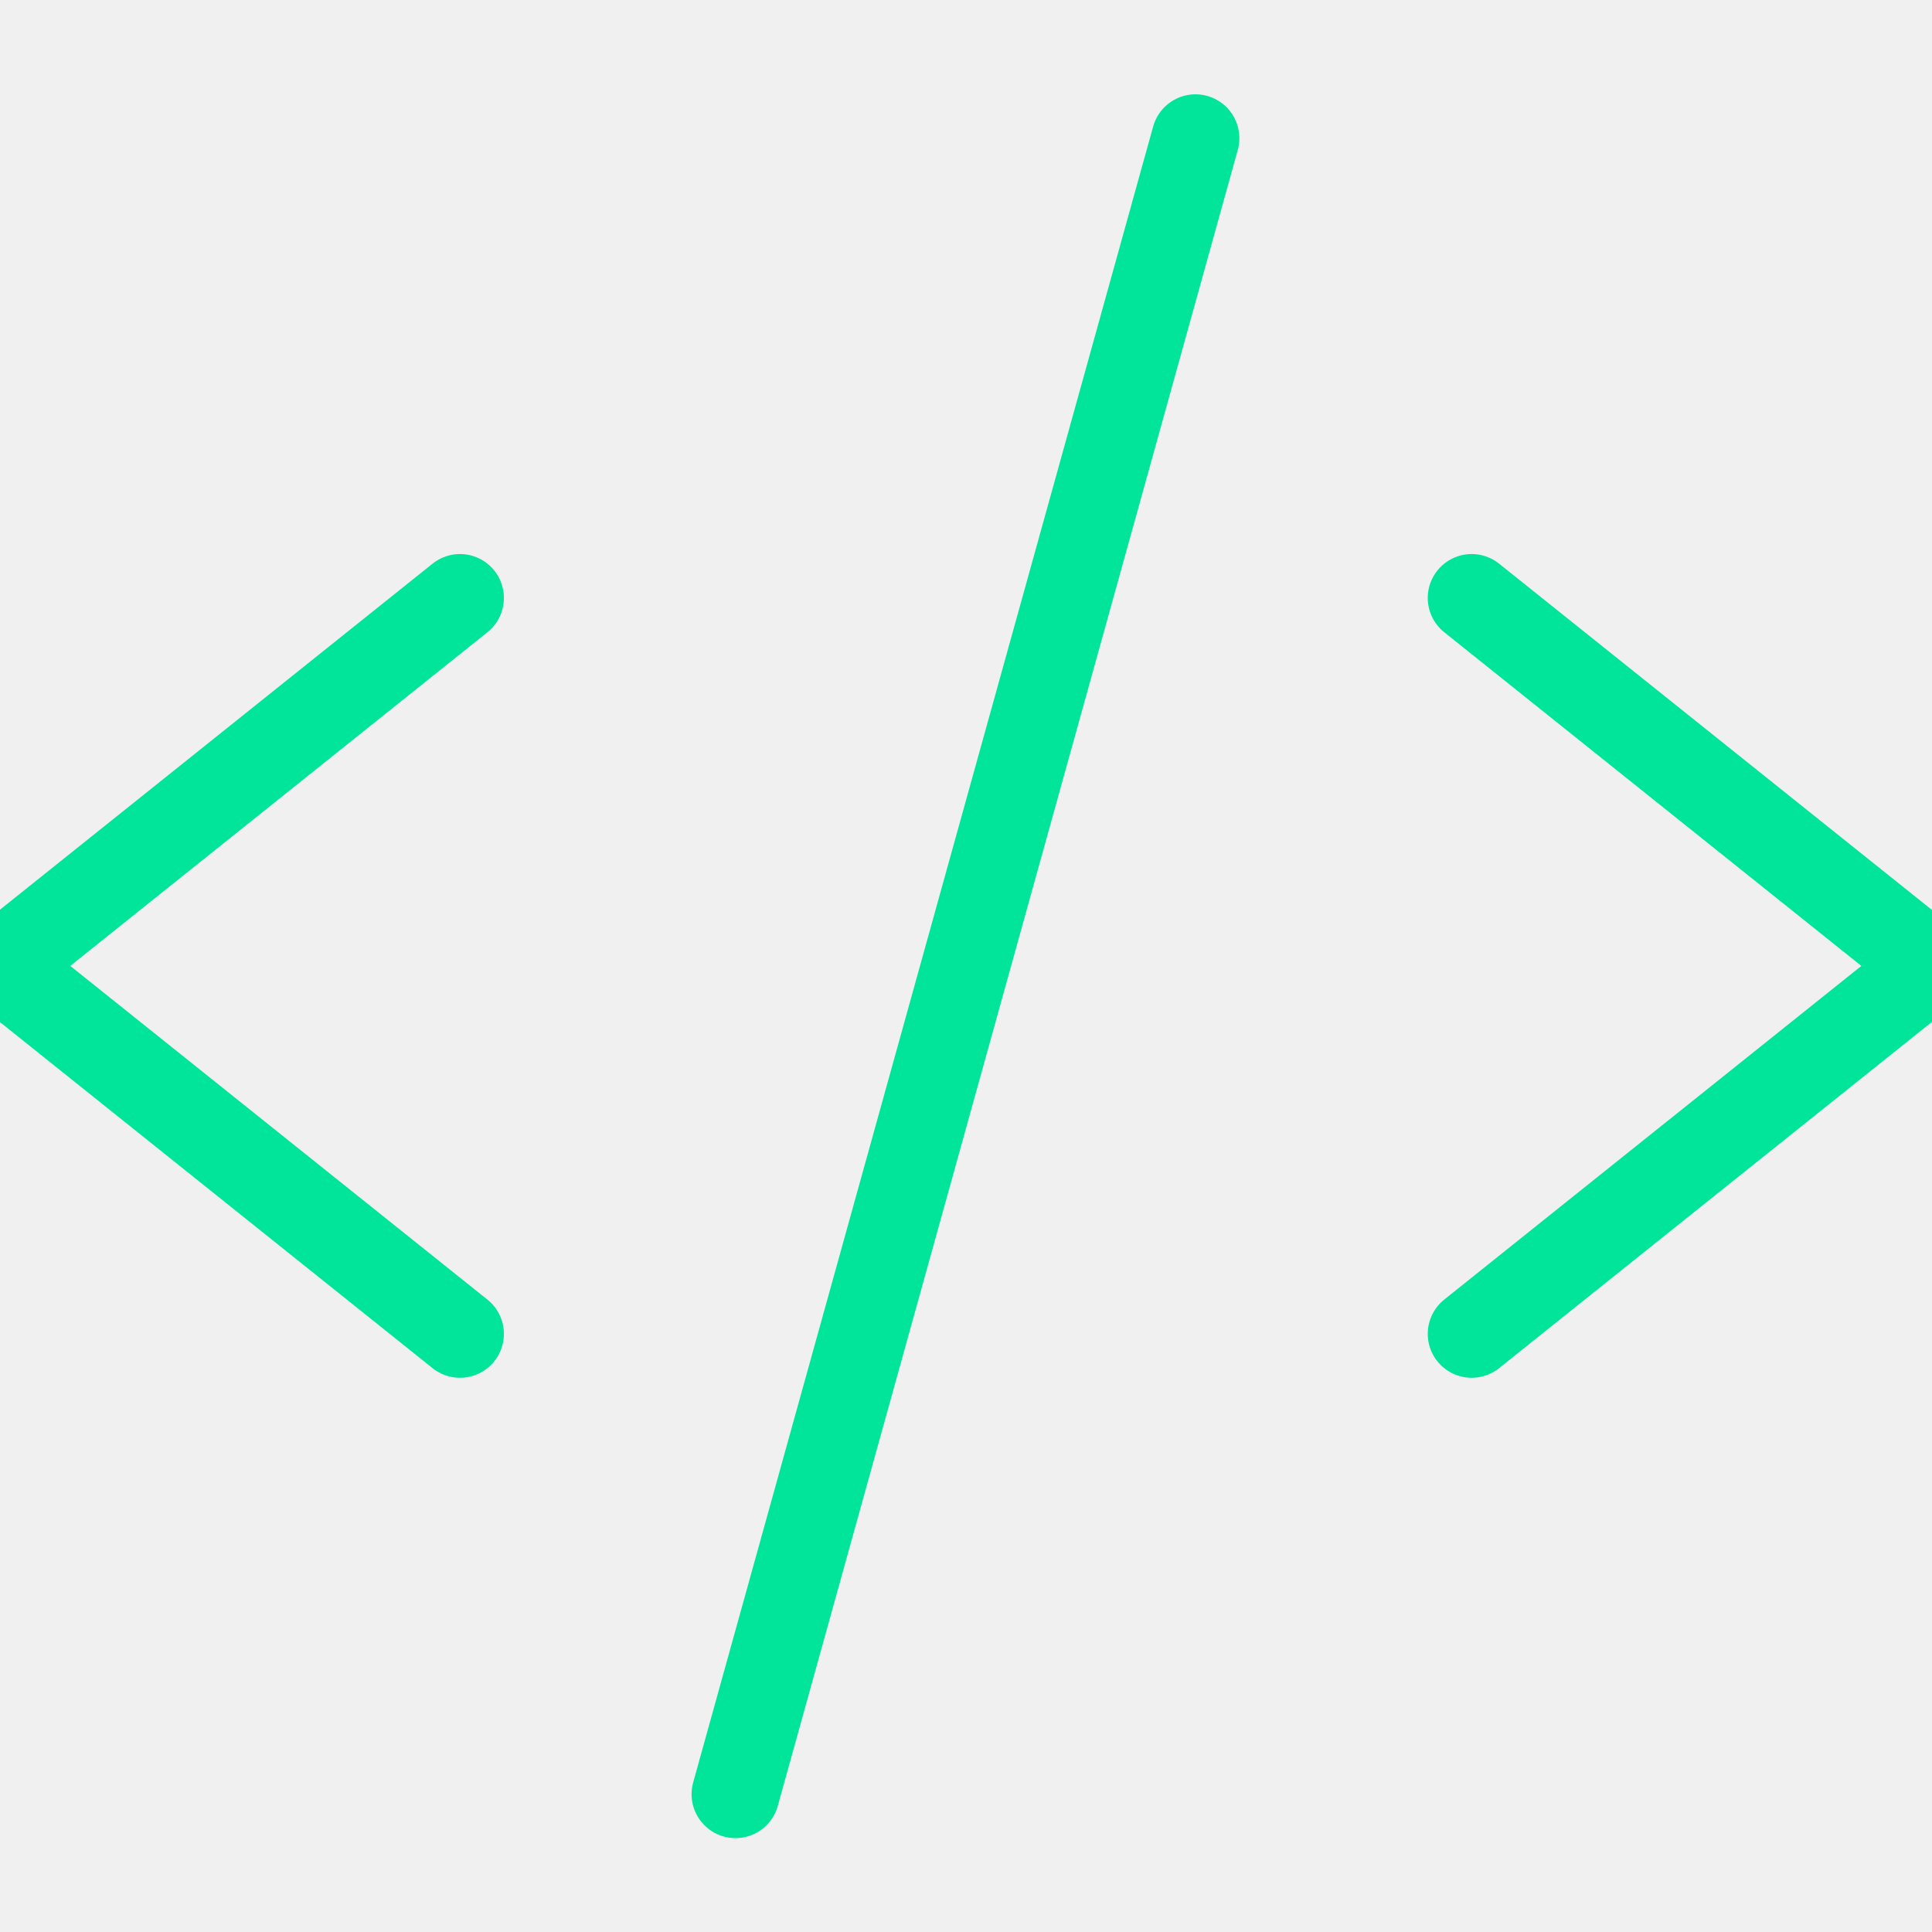
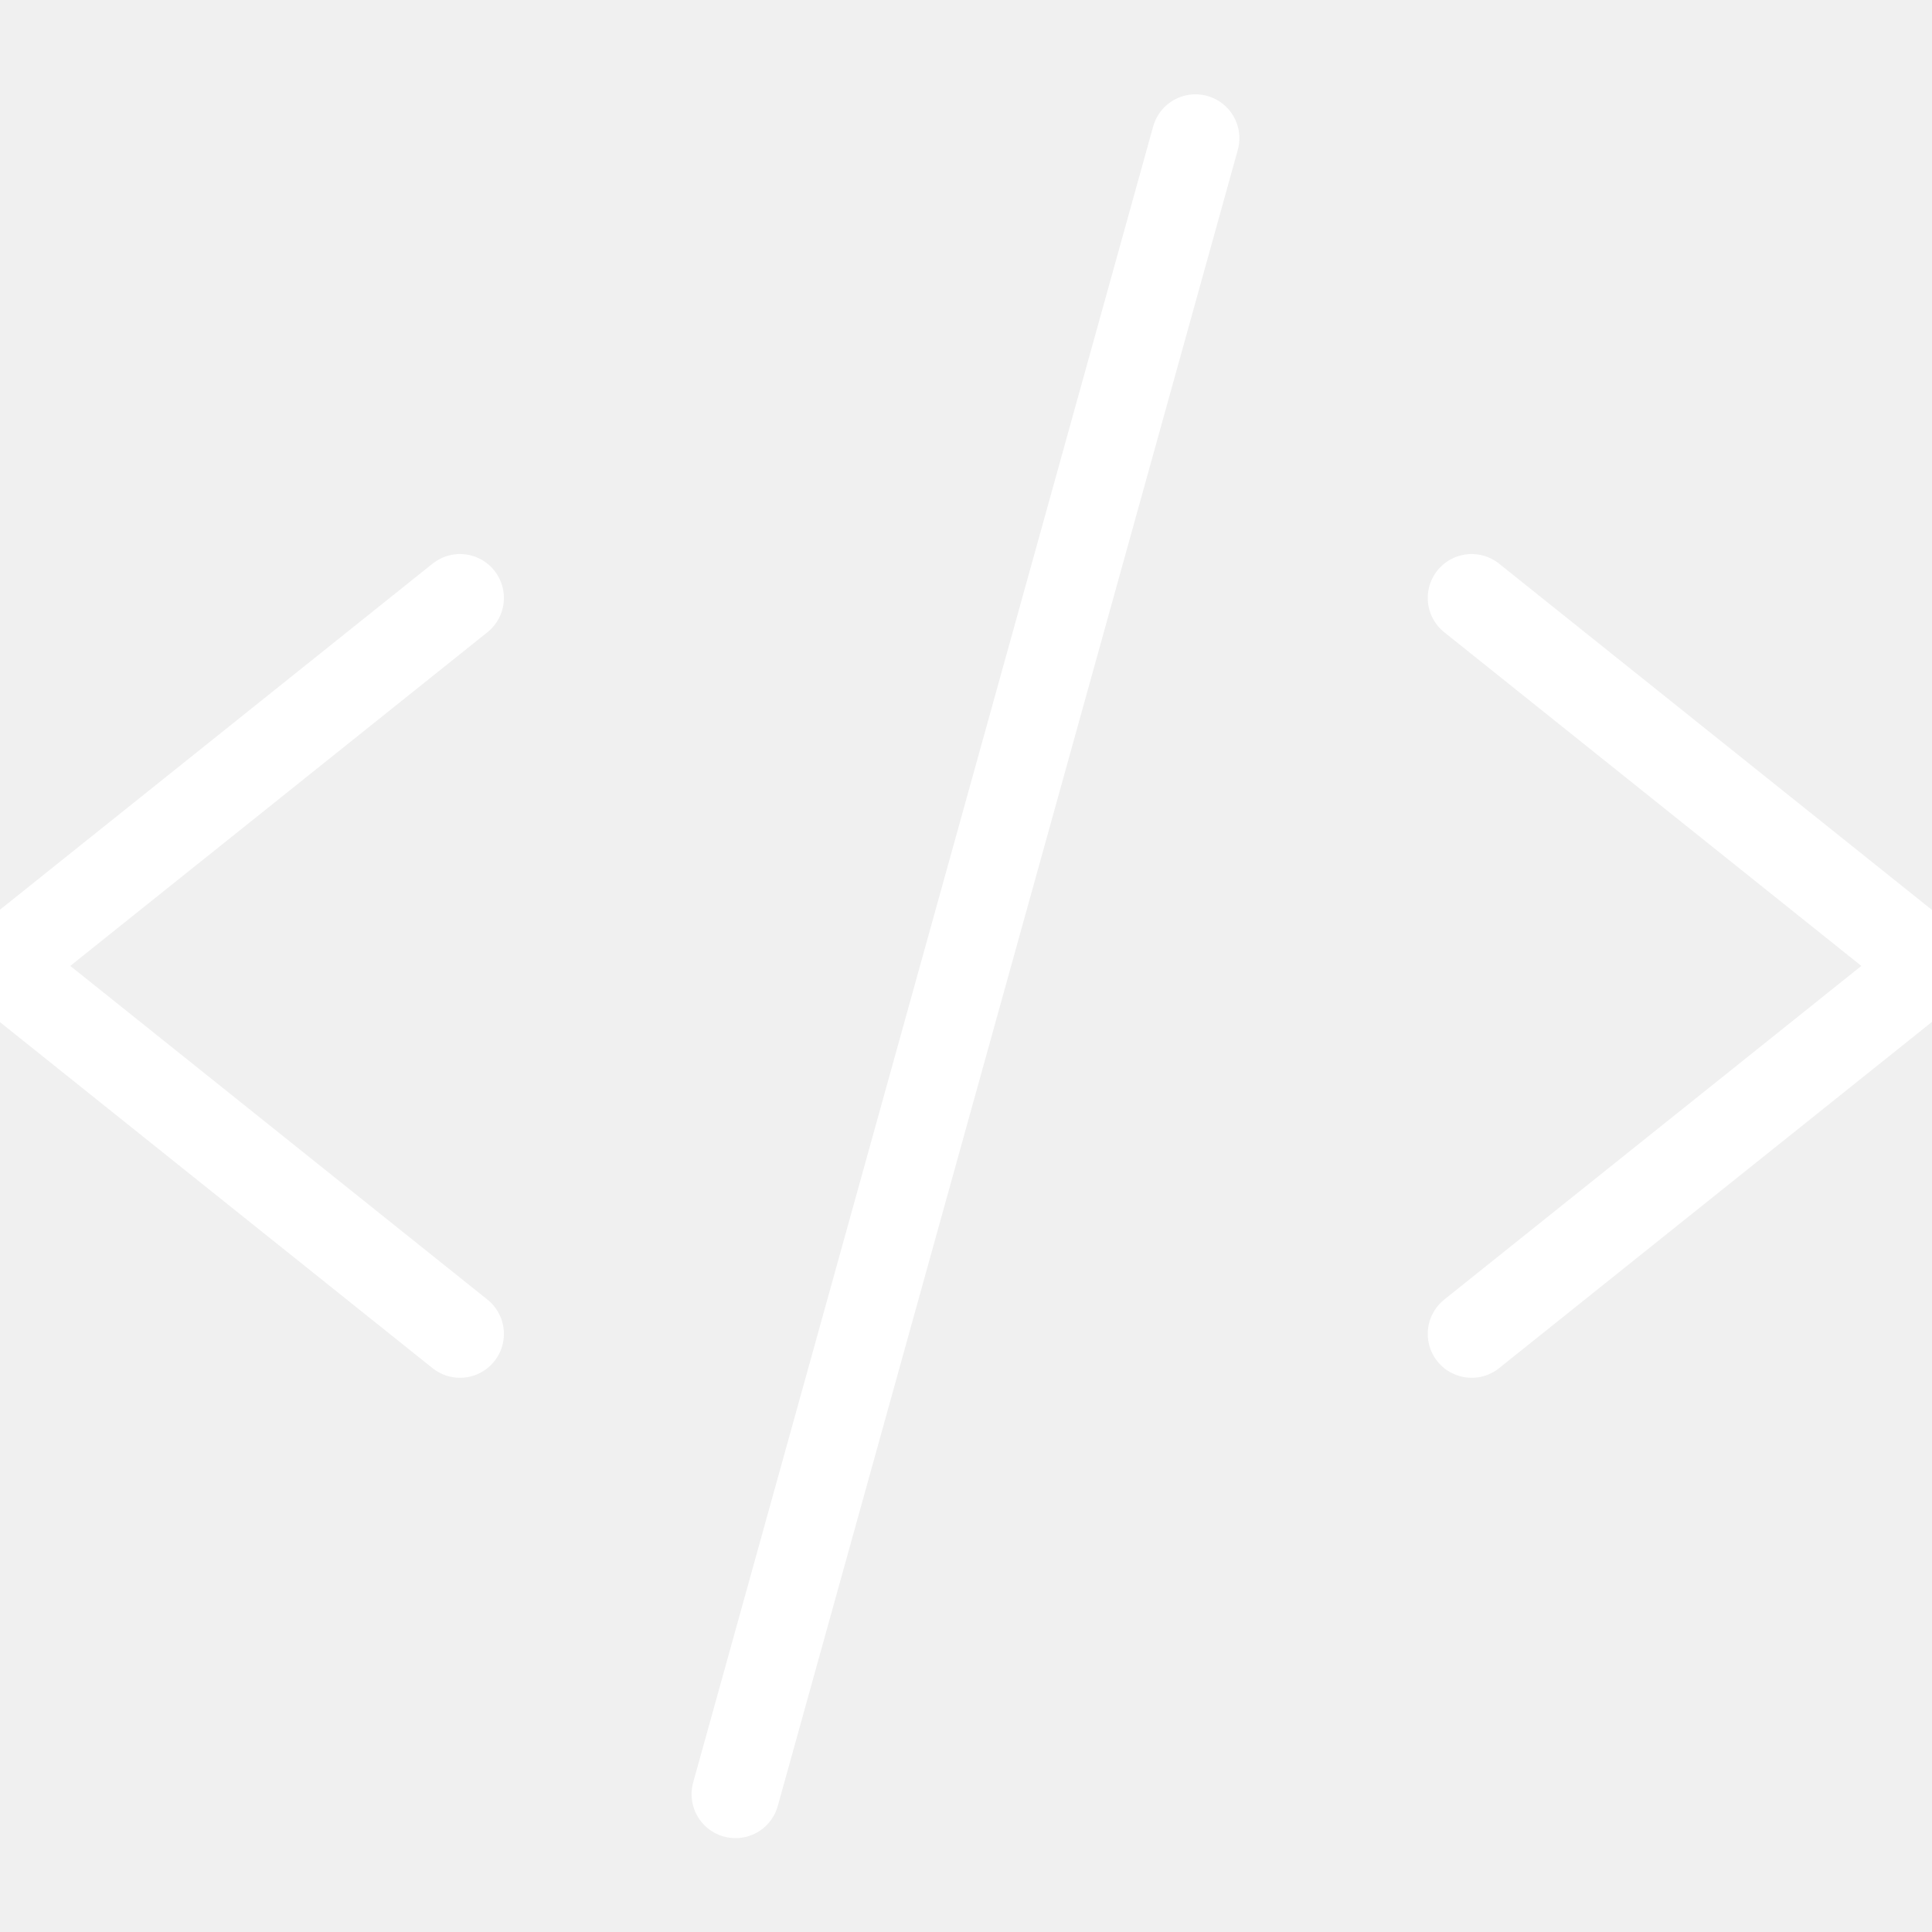
<svg xmlns="http://www.w3.org/2000/svg" width="22" height="22" viewBox="0 0 22 22" fill="none">
  <g clip-path="url(#clip0_19059_165213)">
-     <path d="M5.238 6.809L0 10.999L5.238 15.189" stroke="#00E599" stroke-linecap="round" stroke-linejoin="round" />
-     <path d="M16.758 6.809L21.996 10.999L16.758 15.189" stroke="#00E599" stroke-linecap="round" stroke-linejoin="round" />
-     <path d="M8.375 20.431L13.613 1.574" stroke="#00E599" stroke-linecap="round" stroke-linejoin="round" />
+     <path d="M5.238 6.809L0 10.999L5.238 15.189" stroke="#FFFFFF" stroke-linecap="round" stroke-linejoin="round" />
+     <path d="M16.758 6.809L21.996 10.999L16.758 15.189" stroke="#FFFFFF" stroke-linecap="round" stroke-linejoin="round" />
+     <path d="M8.375 20.431L13.613 1.574" stroke="#FFFFFF" stroke-linecap="round" stroke-linejoin="round" />
  </g>
  <defs>
    <clipPath id="clip0_19059_165213">
      <rect width="22" height="22" fill="white" />
    </clipPath>
  </defs>
</svg>
